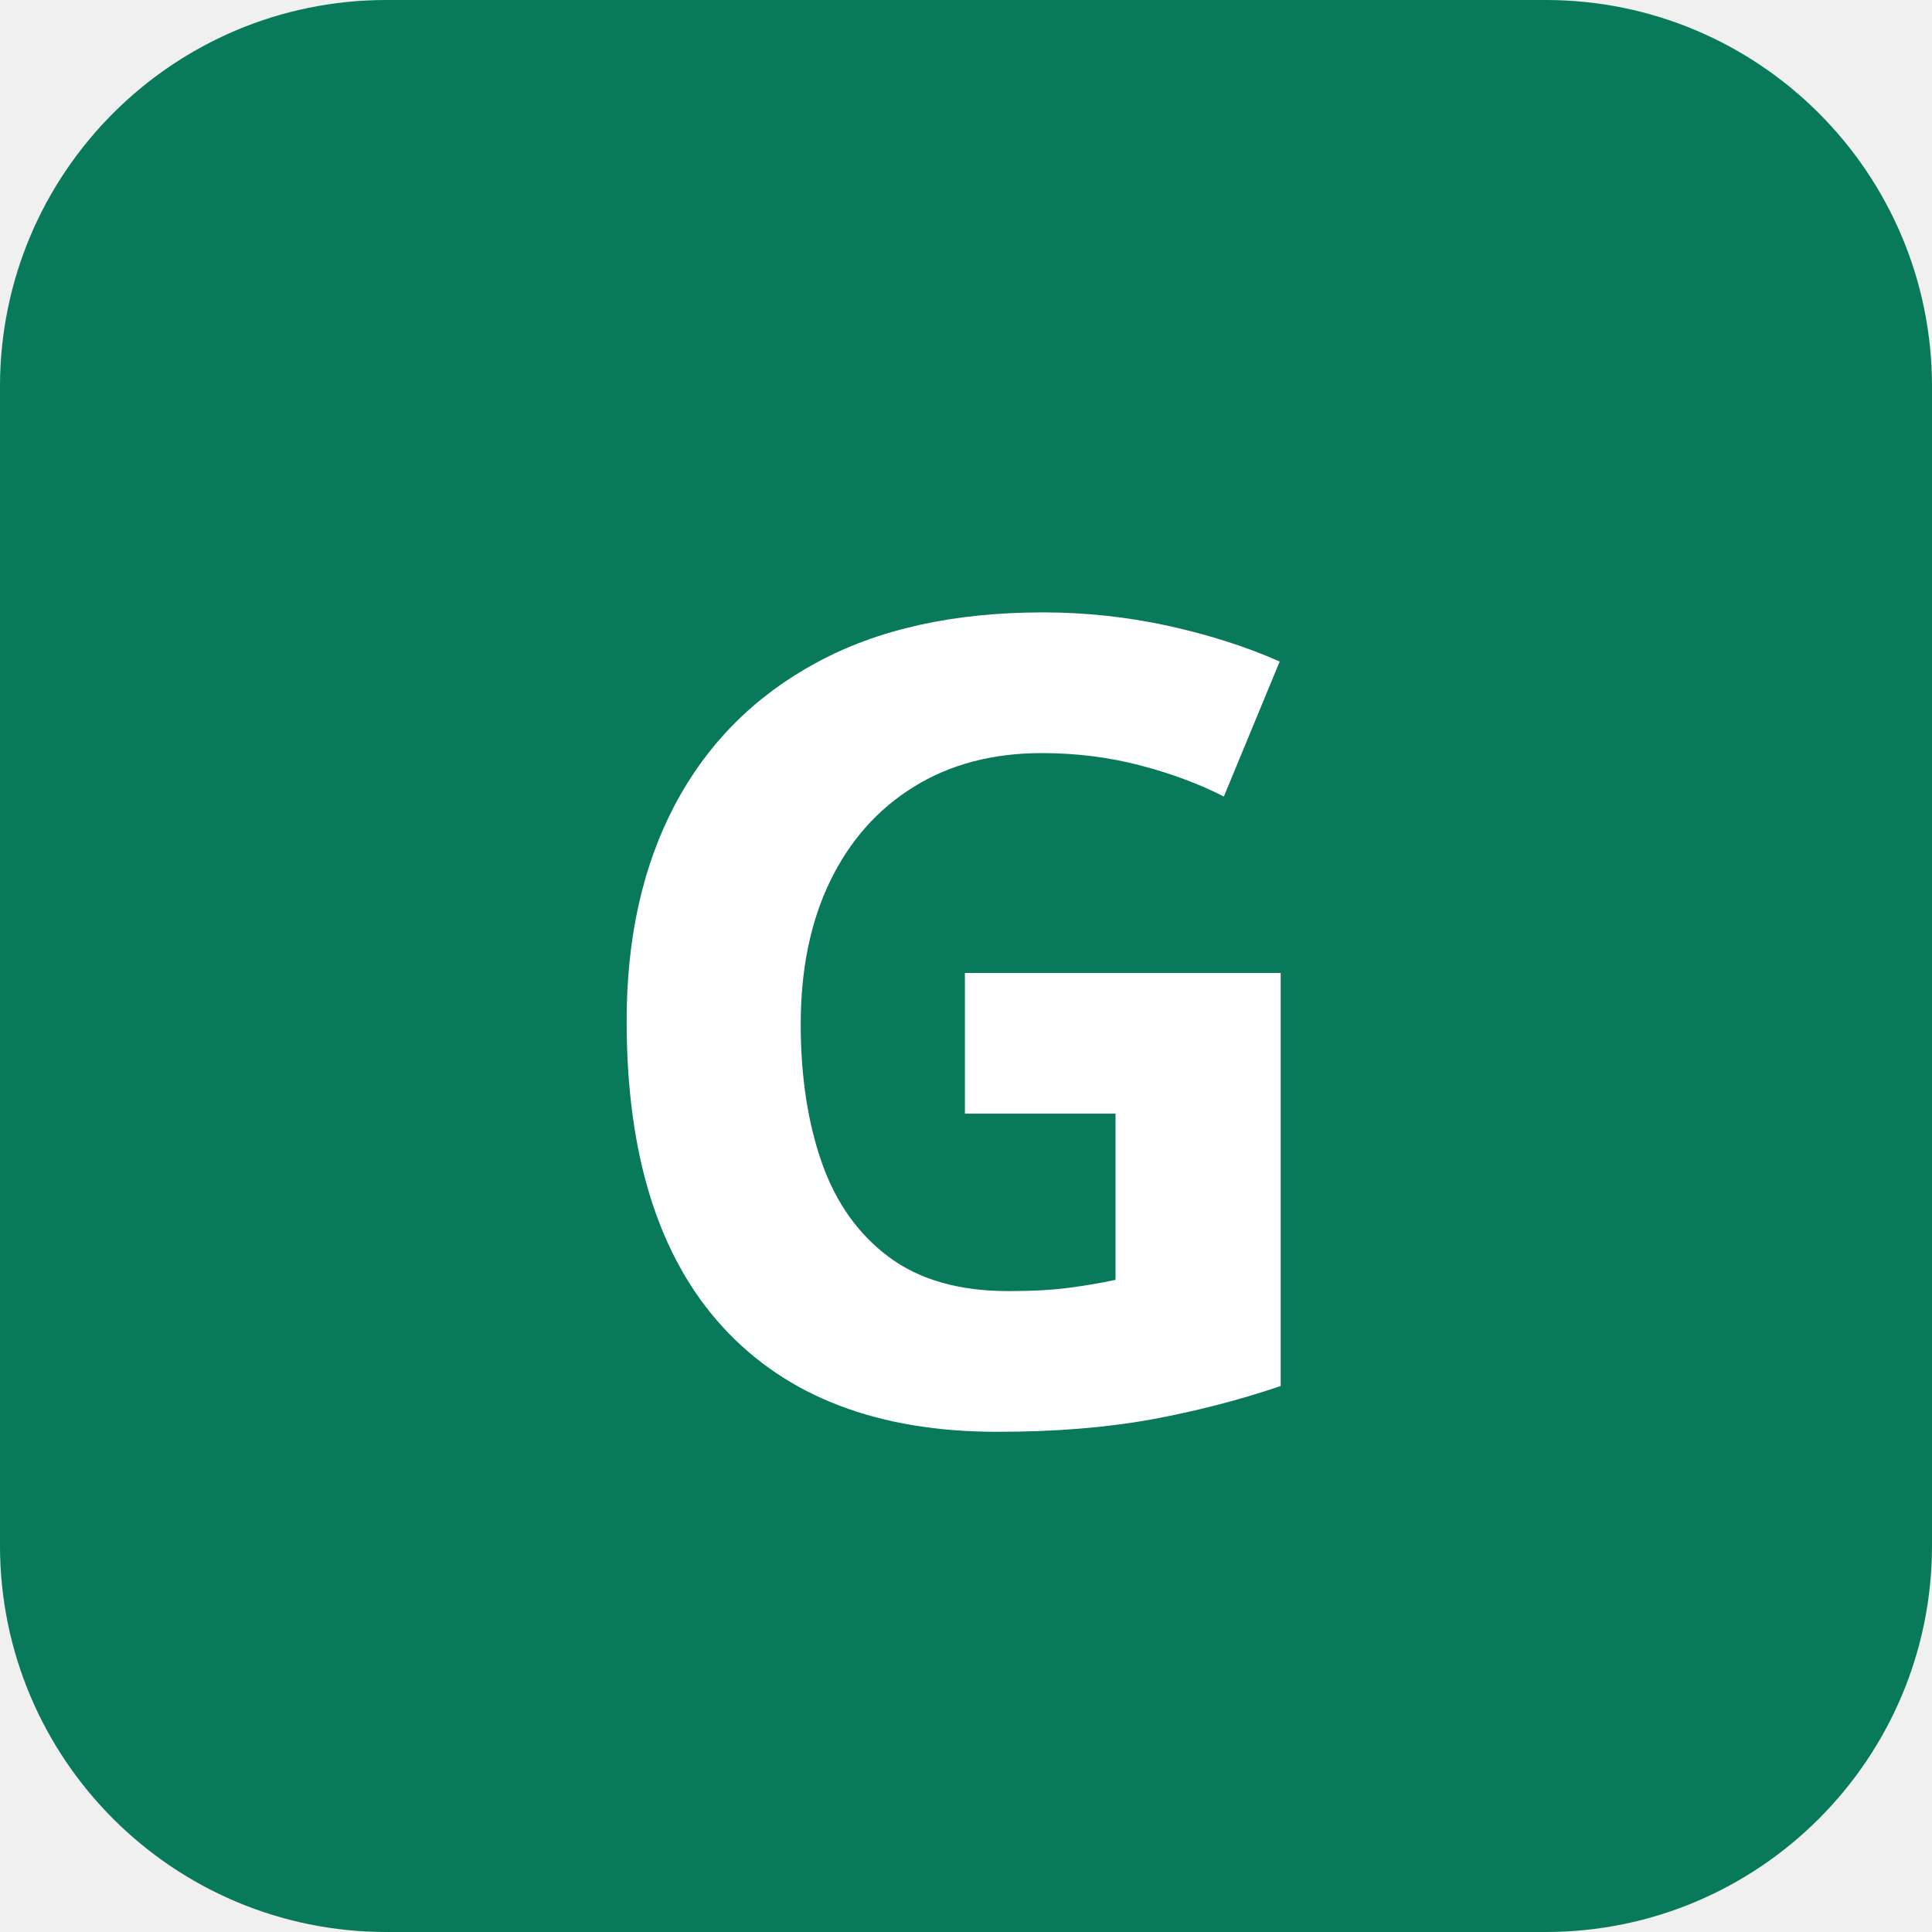
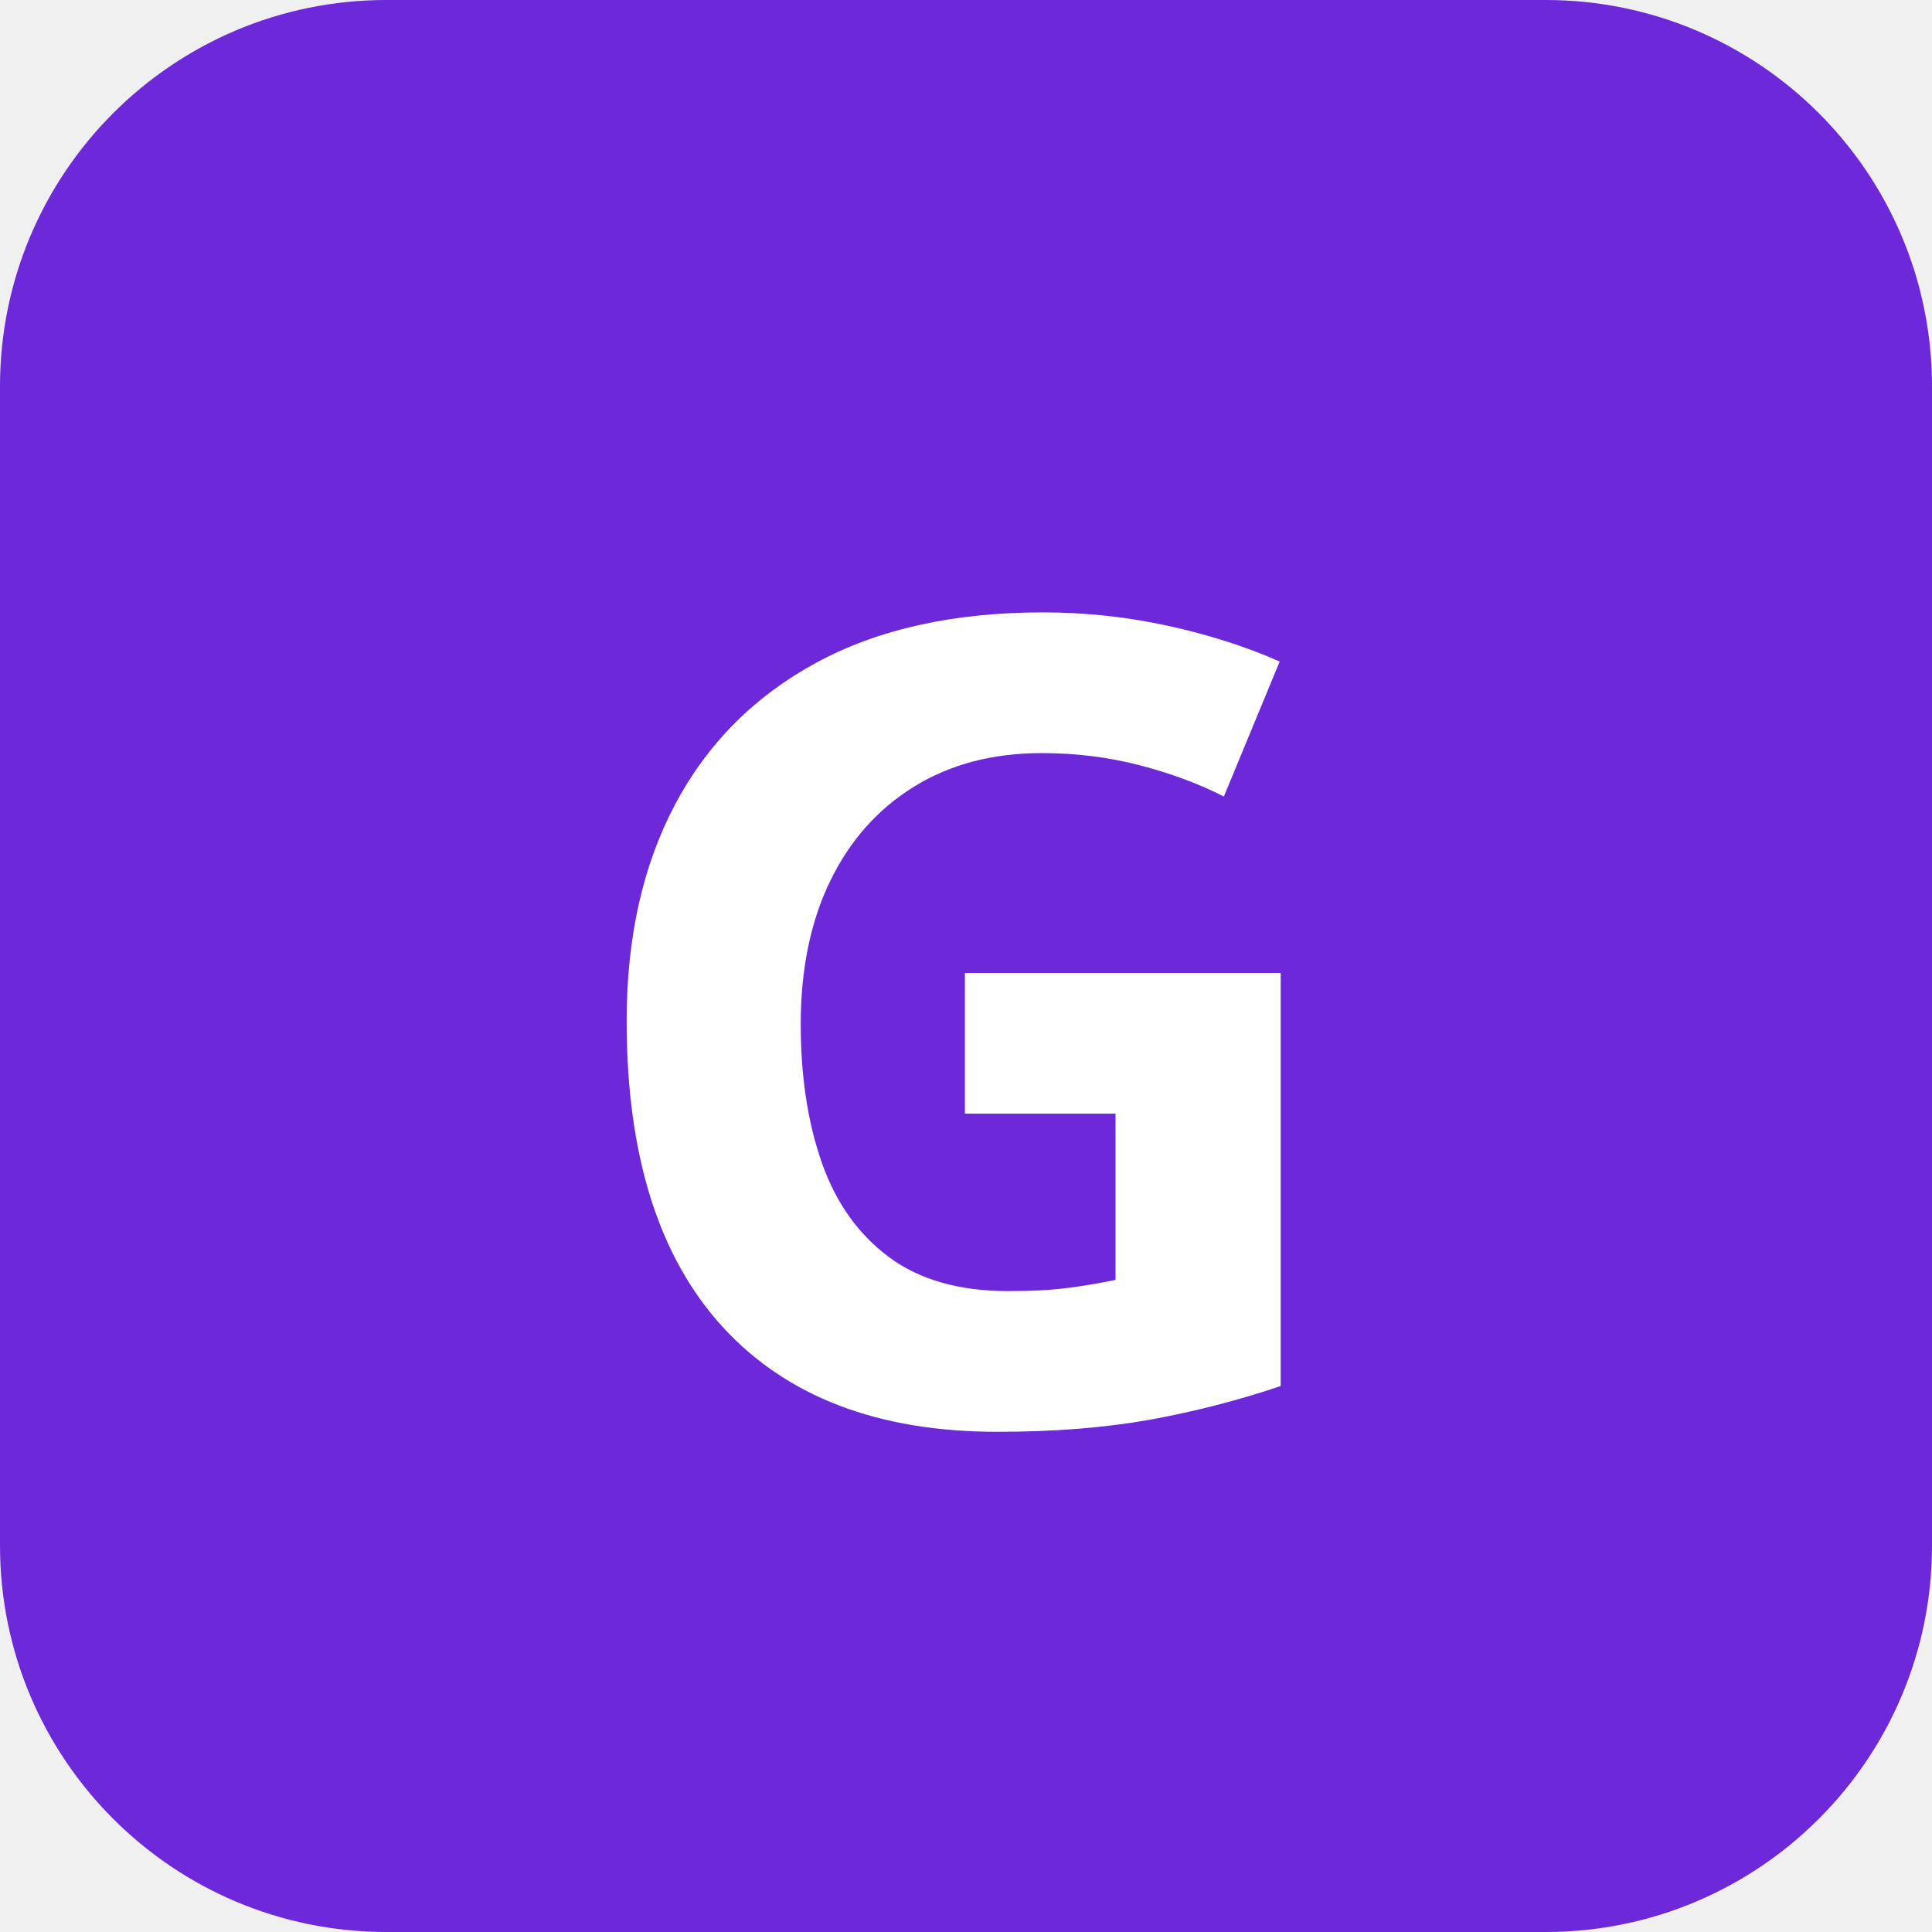
<svg xmlns="http://www.w3.org/2000/svg" width="180" height="180" viewBox="0 0 180 180" fill="none">
-   <rect width="180" height="180" rx="36" fill="#087a5b" />
+   <rect width="180" height="180" rx="36" fill="#6d28d9" />
  <text x="90" y="92" fill="#ffffff" font-family="ui-sans-serif, system-ui, sans-serif" font-size="104" font-weight="700" text-anchor="middle" dominant-baseline="central">G</text>
</svg>
